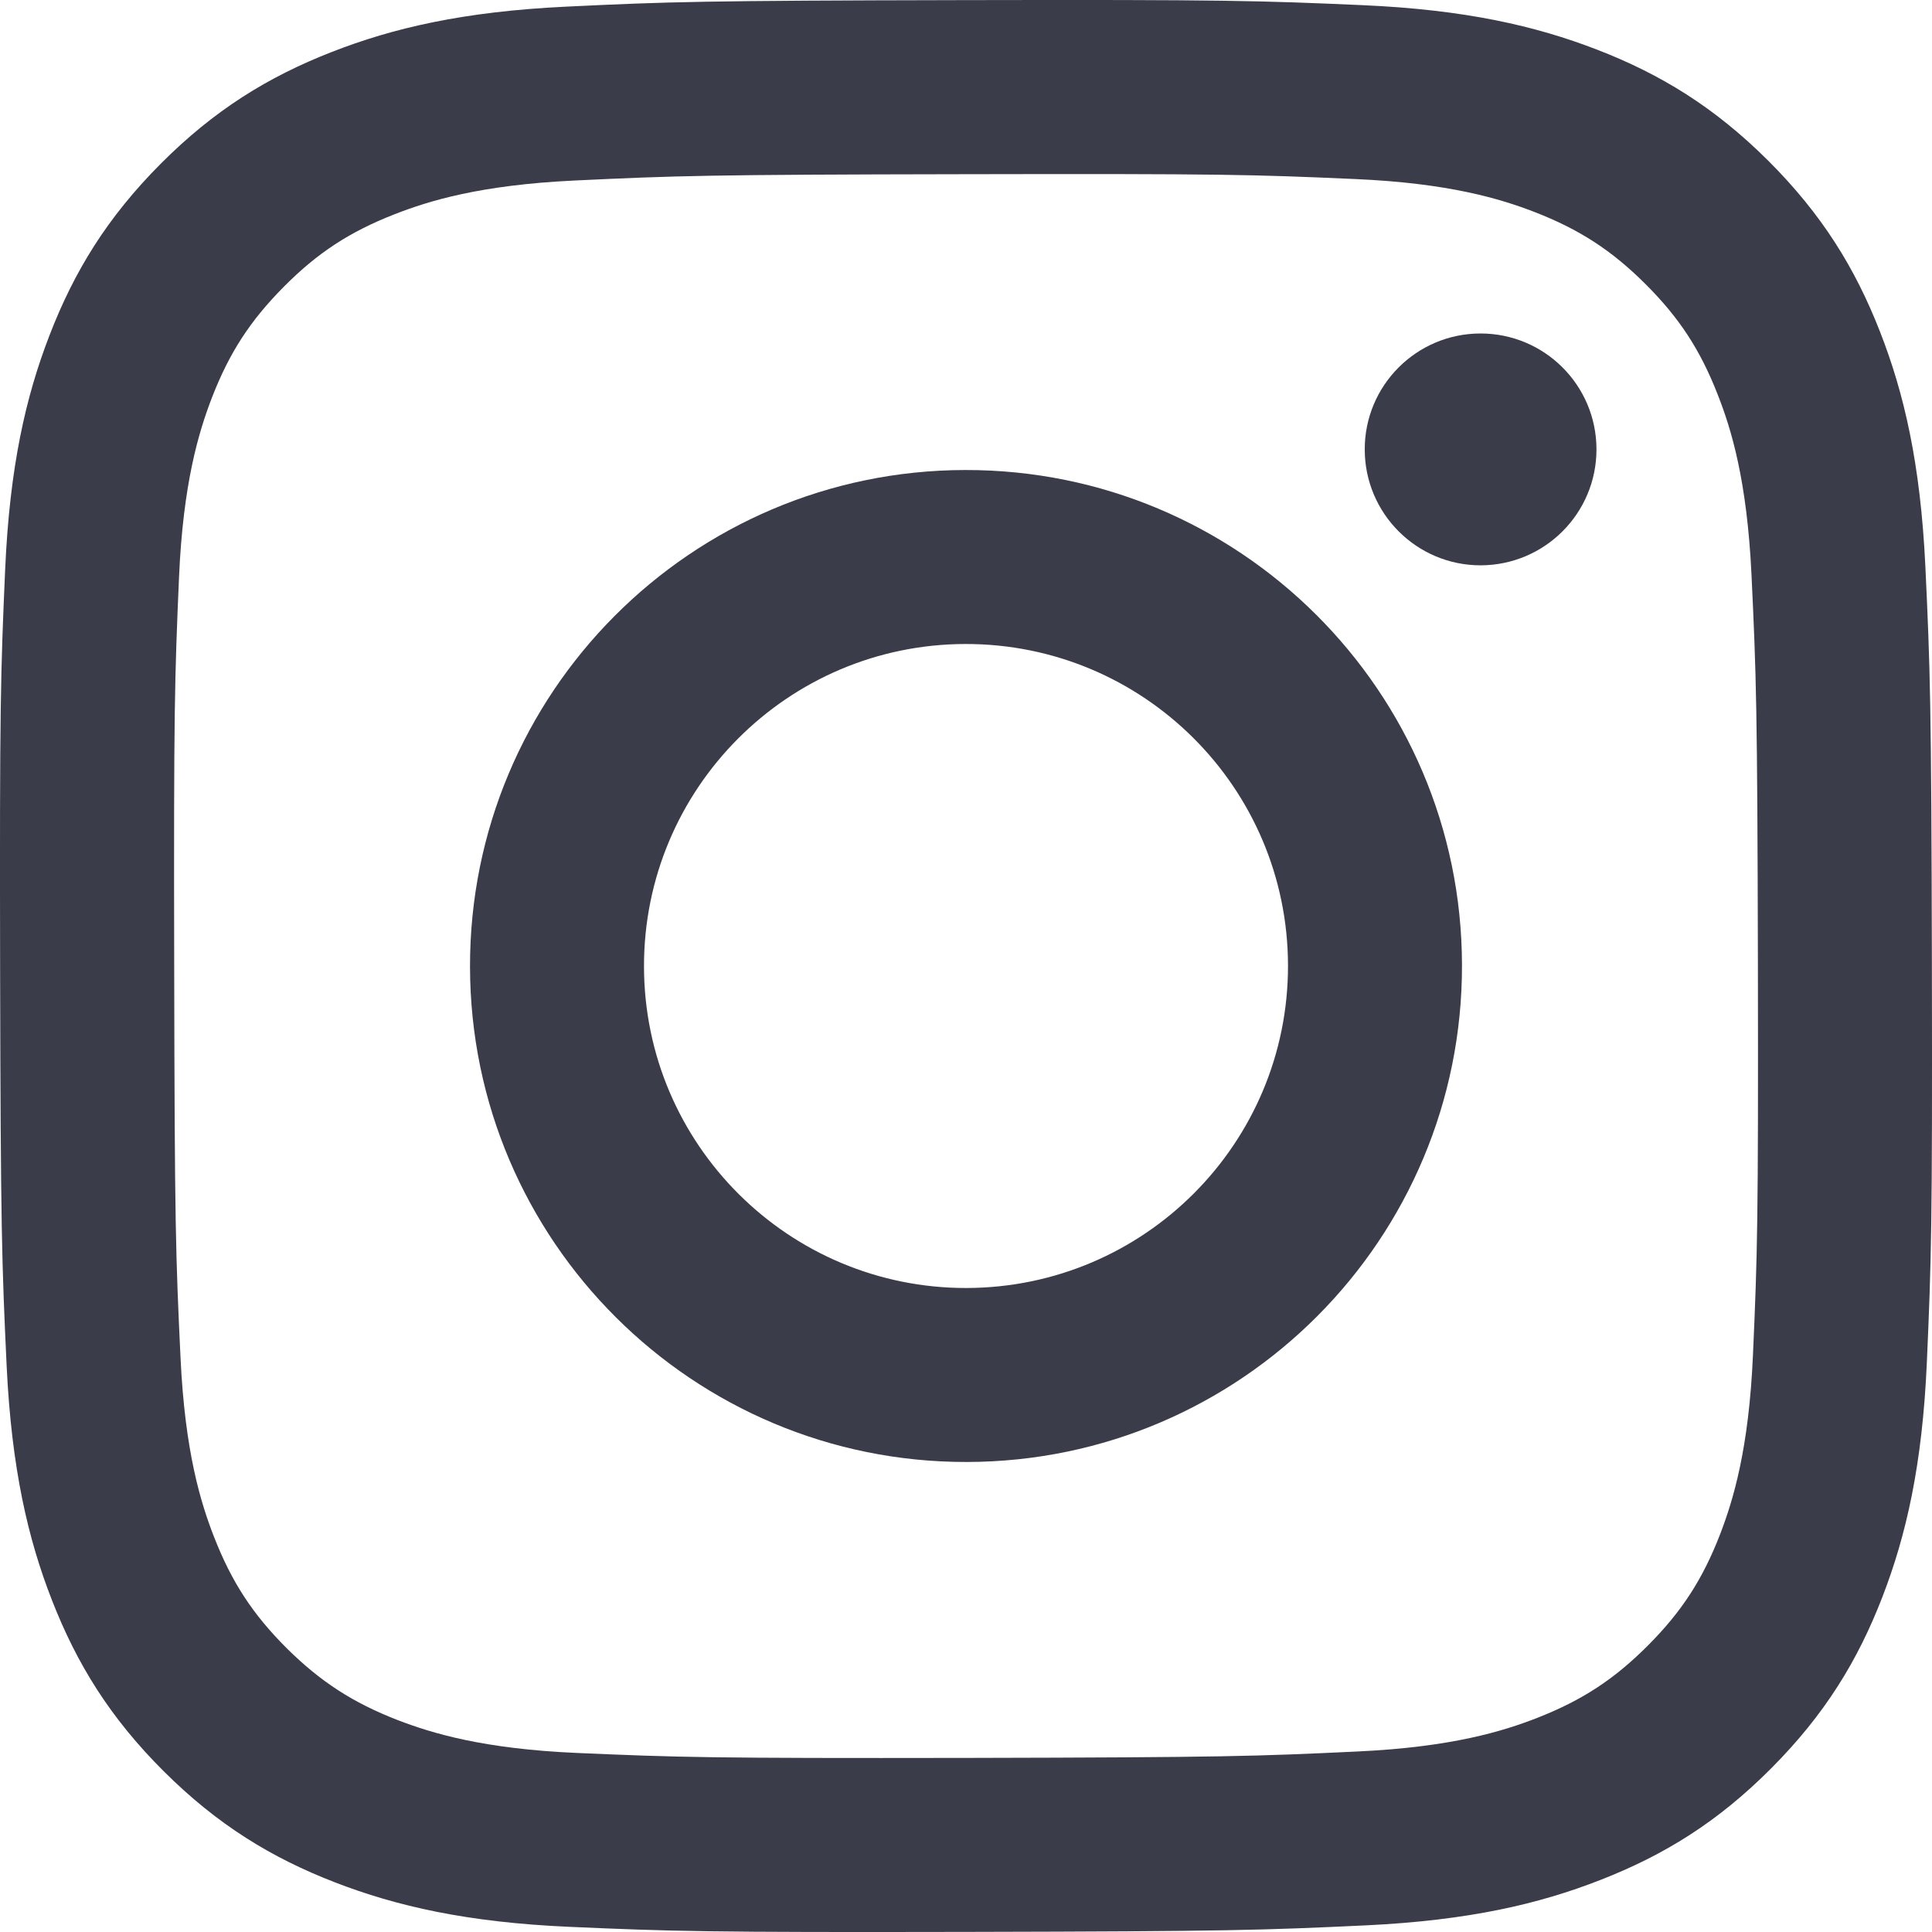
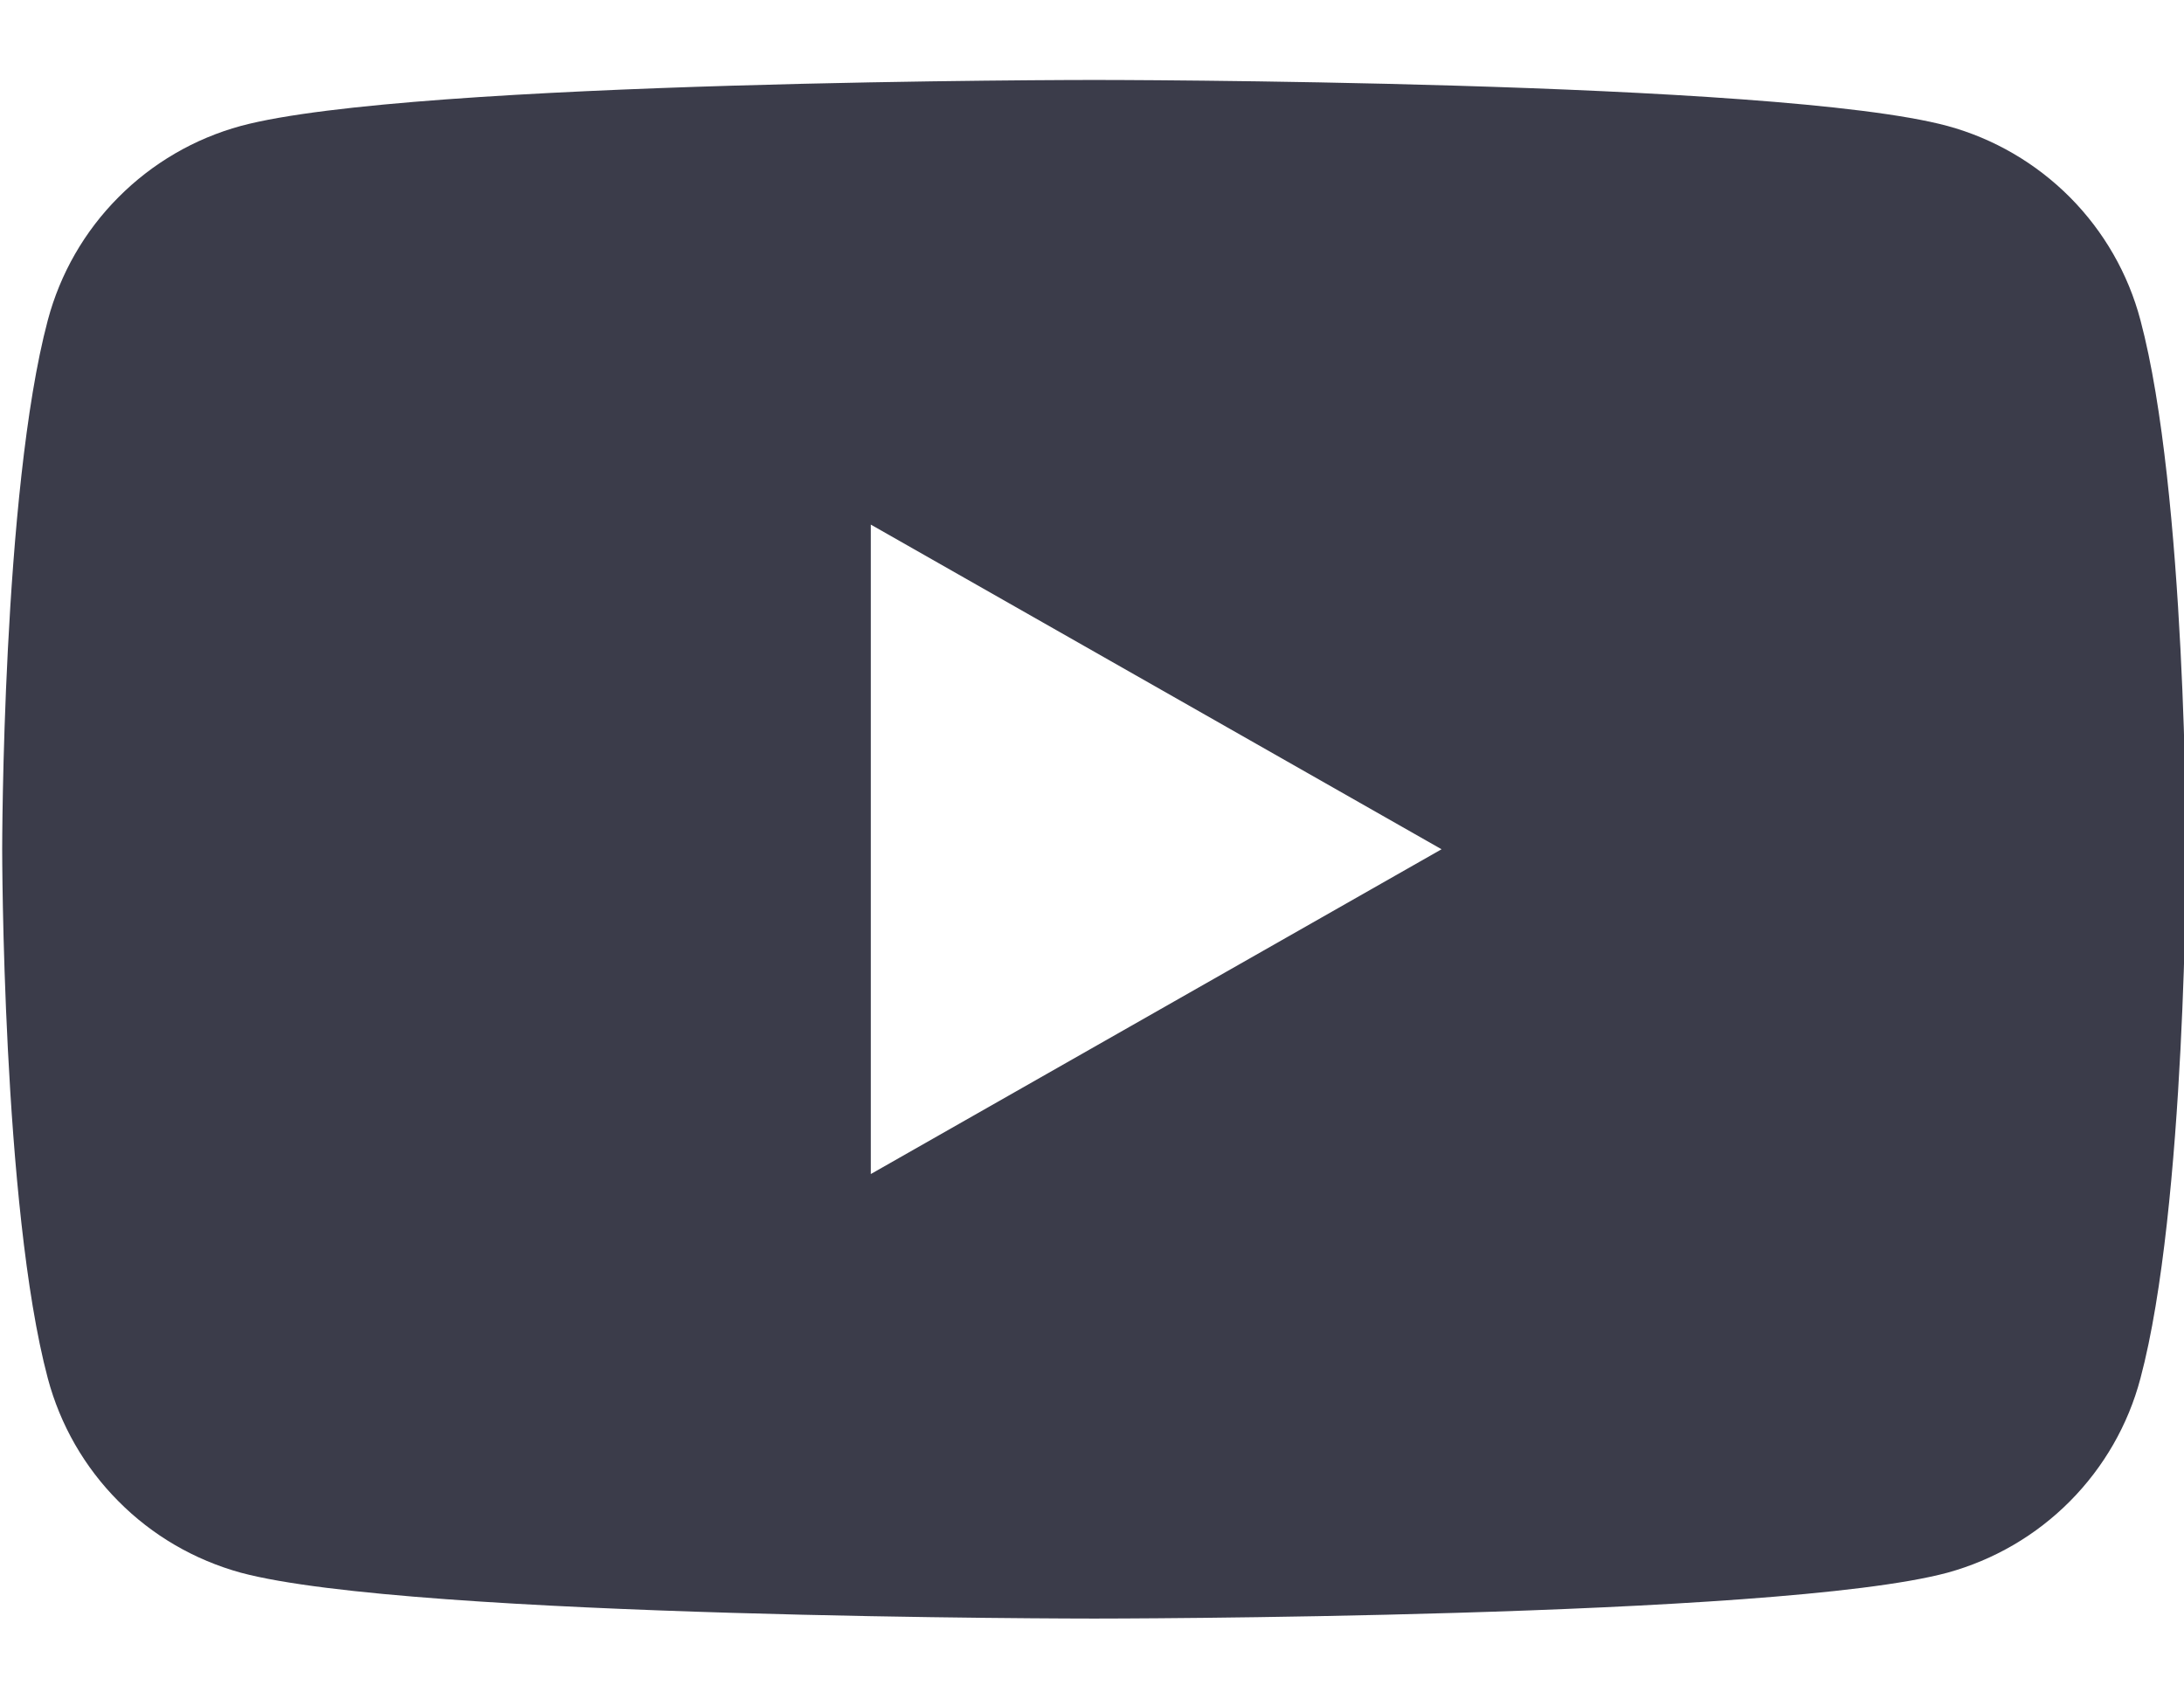
- <svg xmlns="http://www.w3.org/2000/svg" width="18" height="18" viewBox="0 0 18 18" fill="none">
-   <path d="M13.796 5.267C13.2 5.268 12.716 4.785 12.715 4.189C12.713 3.593 13.196 3.108 13.792 3.107C14.389 3.106 14.873 3.589 14.874 4.185C14.875 4.781 14.393 5.265 13.796 5.267Z" fill="#3B3C4A" />
-   <path fill-rule="evenodd" clip-rule="evenodd" d="M9.009 13.621C6.457 13.626 4.384 11.561 4.379 9.009C4.374 6.457 6.439 4.384 8.991 4.379C11.543 4.374 13.617 6.439 13.621 8.991C13.626 11.543 11.561 13.616 9.009 13.621ZM8.994 6C7.338 6.003 5.997 7.349 6 9.006C6.003 10.662 7.349 12.003 9.005 12C10.662 11.996 12.003 10.651 12 8.994C11.997 7.337 10.651 5.997 8.994 6Z" fill="#3B3C4A" />
-   <path fill-rule="evenodd" clip-rule="evenodd" d="M3.089 0.485C3.661 0.261 4.315 0.108 5.273 0.062C6.233 0.016 6.539 0.006 8.983 0.001C11.427 -0.004 11.733 0.006 12.693 0.048C13.651 0.09 14.306 0.241 14.878 0.462C15.471 0.691 15.973 0.998 16.474 1.497C16.975 1.997 17.284 2.498 17.515 3.089C17.739 3.661 17.892 4.315 17.938 5.273C17.983 6.233 17.994 6.539 17.999 8.983C18.004 11.426 17.994 11.733 17.952 12.694C17.91 13.651 17.759 14.306 17.538 14.878C17.309 15.471 17.002 15.973 16.503 16.474C16.004 16.976 15.503 17.284 14.911 17.515C14.339 17.739 13.685 17.892 12.728 17.938C11.768 17.983 11.461 17.994 9.017 17.999C6.573 18.004 6.267 17.994 5.307 17.952C4.349 17.91 3.694 17.759 3.122 17.538C2.53 17.309 2.027 17.002 1.526 16.503C1.025 16.004 0.716 15.502 0.485 14.911C0.261 14.339 0.108 13.685 0.062 12.728C0.017 11.768 0.006 11.461 0.001 9.017C-0.004 6.573 0.006 6.267 0.048 5.307C0.09 4.349 0.24 3.695 0.462 3.122C0.691 2.529 0.998 2.027 1.497 1.526C1.996 1.025 2.498 0.716 3.089 0.485ZM3.706 16.026C4.024 16.148 4.5 16.294 5.378 16.332C6.327 16.373 6.611 16.382 9.014 16.378C11.417 16.373 11.701 16.363 12.651 16.318C13.527 16.277 14.004 16.129 14.32 16.006C14.741 15.841 15.04 15.645 15.354 15.33C15.668 15.015 15.863 14.715 16.026 14.294C16.148 13.976 16.294 13.5 16.332 12.622C16.374 11.673 16.382 11.389 16.378 8.986C16.373 6.583 16.363 6.299 16.318 5.349C16.276 4.473 16.129 3.996 16.005 3.68C15.841 3.259 15.645 2.96 15.33 2.646C15.014 2.331 14.714 2.137 14.294 1.974C13.977 1.852 13.499 1.706 12.623 1.668C11.673 1.626 11.389 1.618 8.986 1.623C6.583 1.627 6.299 1.637 5.35 1.682C4.472 1.724 3.997 1.871 3.679 1.995C3.259 2.159 2.96 2.354 2.646 2.67C2.332 2.986 2.137 3.285 1.974 3.706C1.852 4.023 1.706 4.501 1.668 5.377C1.627 6.327 1.618 6.611 1.623 9.014C1.627 11.417 1.637 11.702 1.682 12.65C1.723 13.528 1.871 14.004 1.995 14.321C2.159 14.741 2.355 15.04 2.67 15.355C2.986 15.668 3.286 15.863 3.706 16.026Z" fill="#3B3C4A" />
+ <svg xmlns="http://www.w3.org/2000/svg" width="18" height="14" viewBox="0 0 18 14" fill="none">
+   <path fill-rule="evenodd" clip-rule="evenodd" d="M17.06 1.626C17.339 1.907 17.54 2.256 17.641 2.639C18.018 4.053 18.018 7 18.018 7C18.018 7 18.018 9.948 17.641 11.361C17.54 11.744 17.339 12.093 17.06 12.374C16.78 12.656 16.432 12.858 16.05 12.963C14.643 13.341 9.018 13.341 9.018 13.341C9.018 13.341 3.393 13.341 1.985 12.963C1.603 12.858 1.255 12.656 0.976 12.374C0.696 12.093 0.496 11.744 0.394 11.361C0.018 9.948 0.018 7 0.018 7C0.018 7 0.018 4.053 0.394 2.639C0.496 2.256 0.696 1.907 0.976 1.626C1.255 1.345 1.603 1.142 1.985 1.038C3.393 0.659 9.018 0.659 9.018 0.659C9.018 0.659 14.643 0.659 16.05 1.038C16.432 1.142 16.78 1.345 17.06 1.626ZM11.881 7L7.177 4.324V9.677L11.881 7Z" fill="#3B3C4A" />
</svg>
